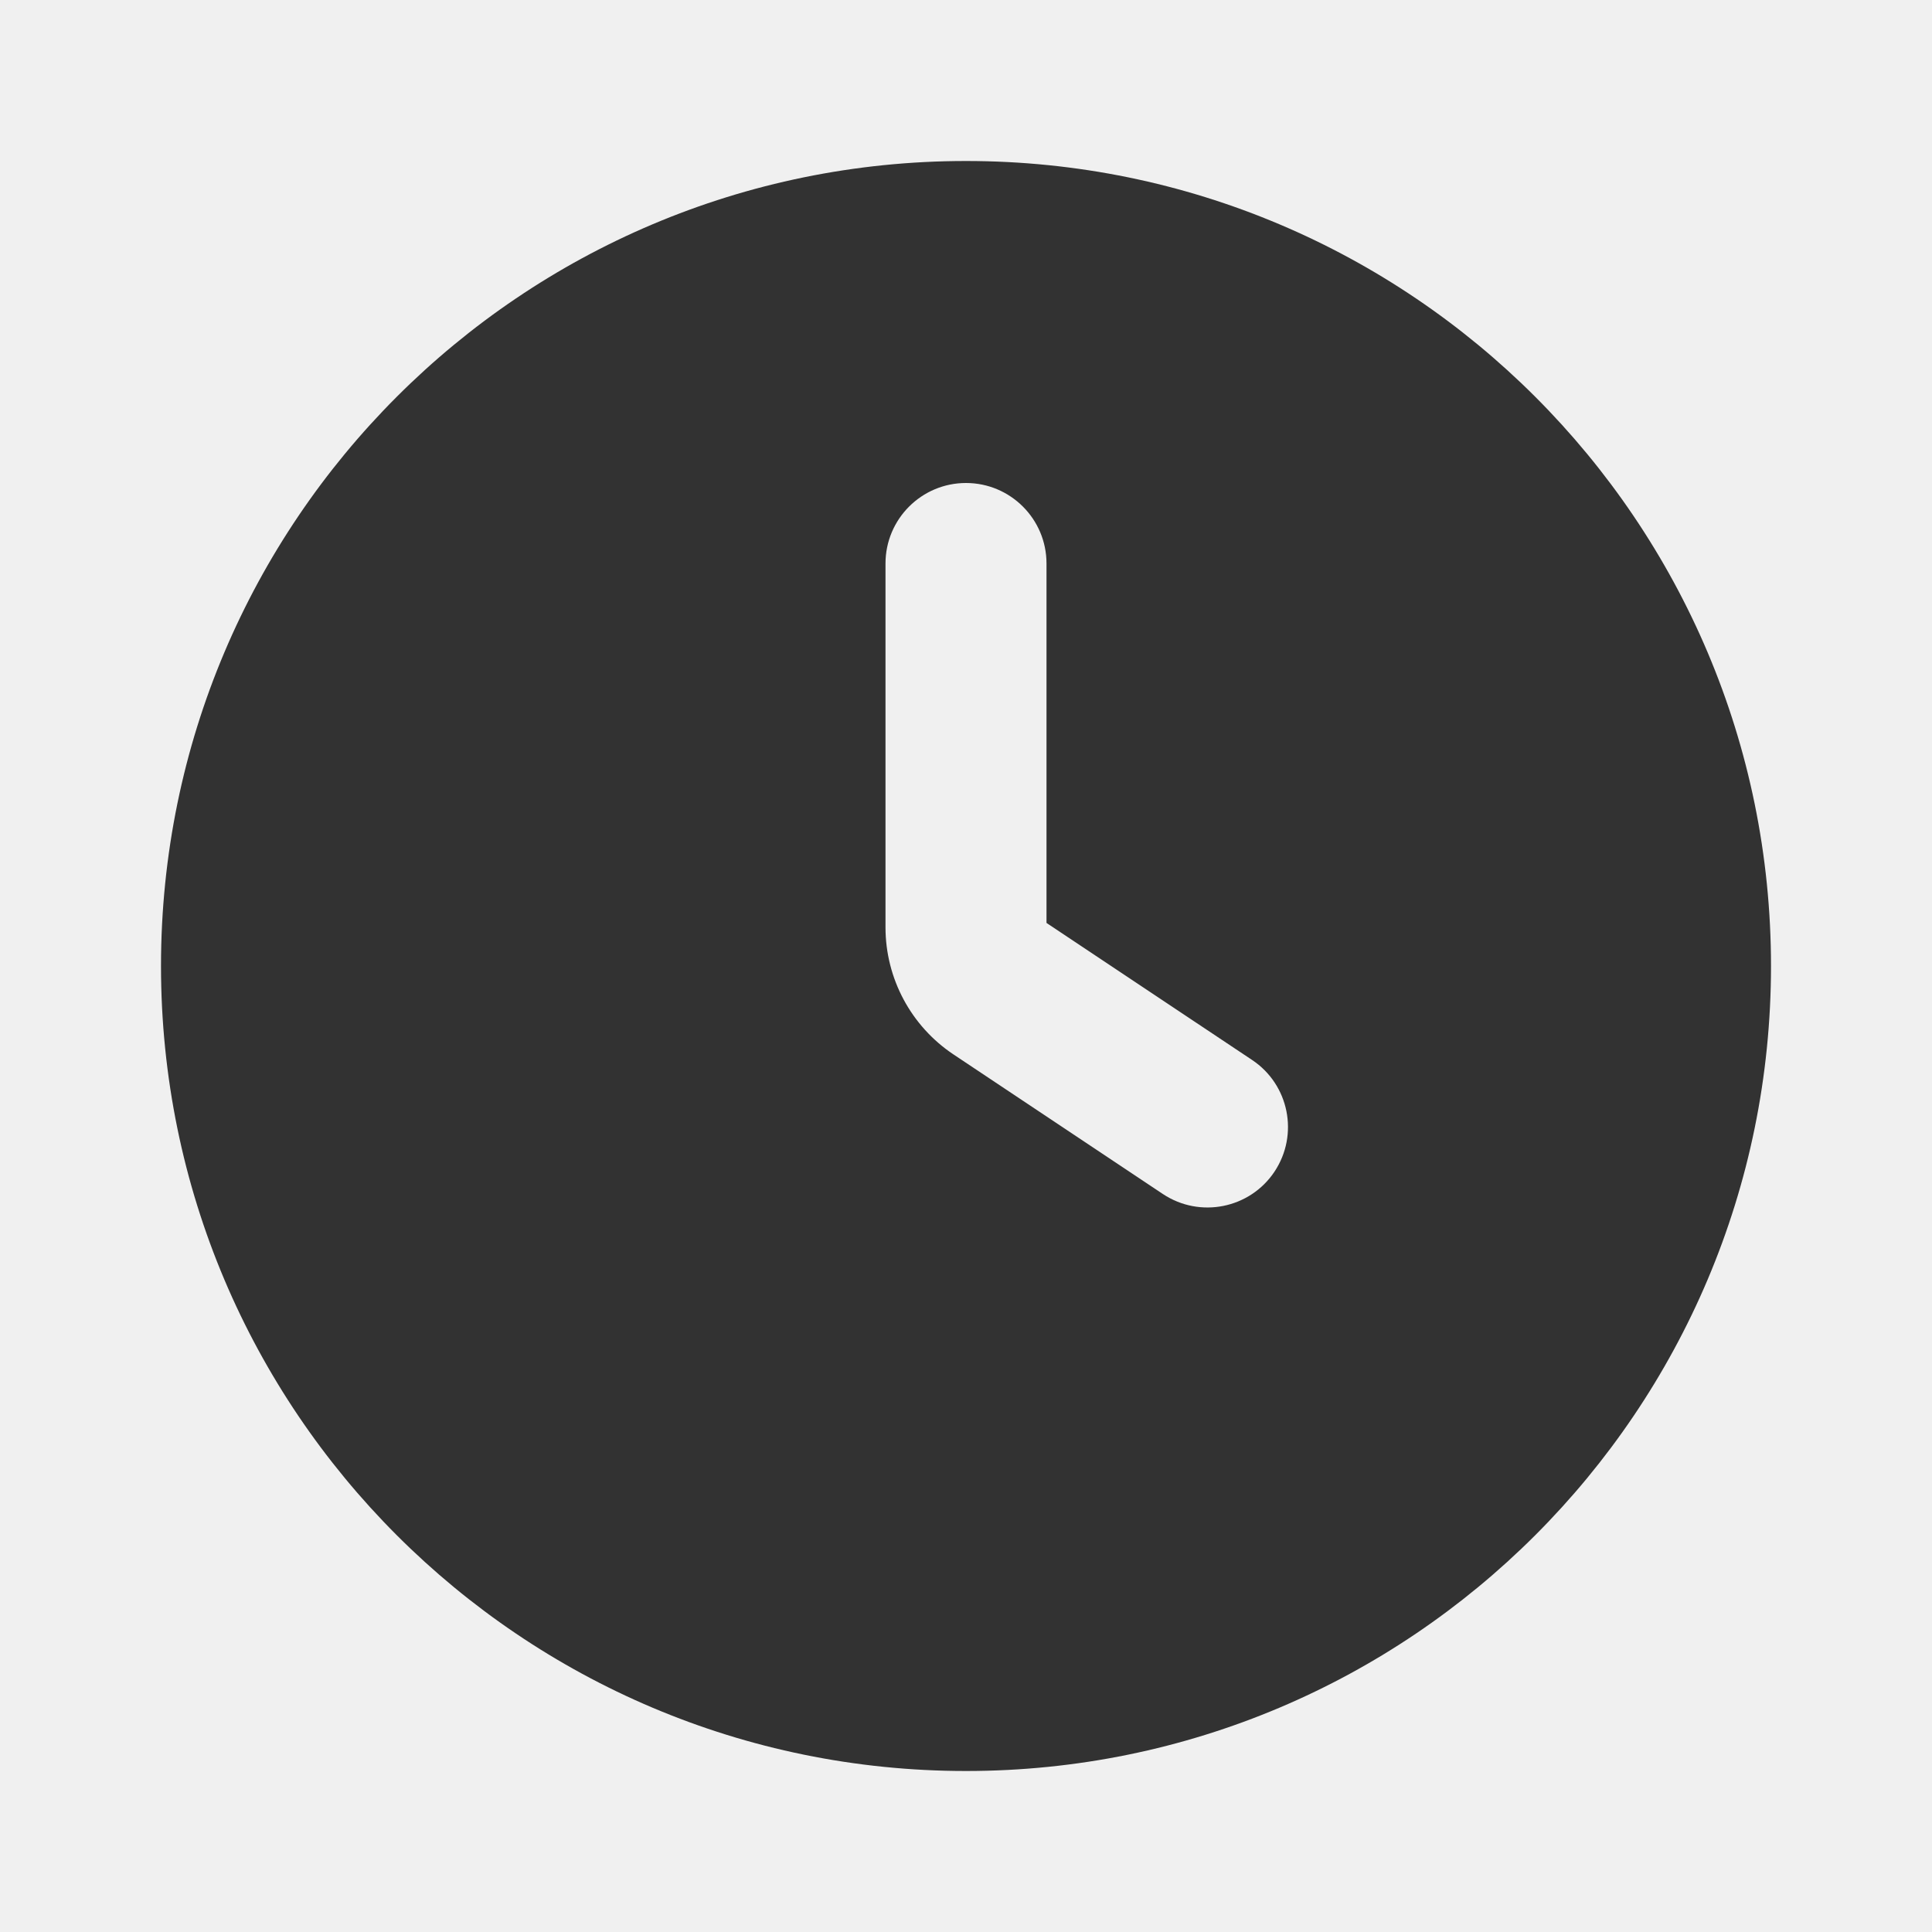
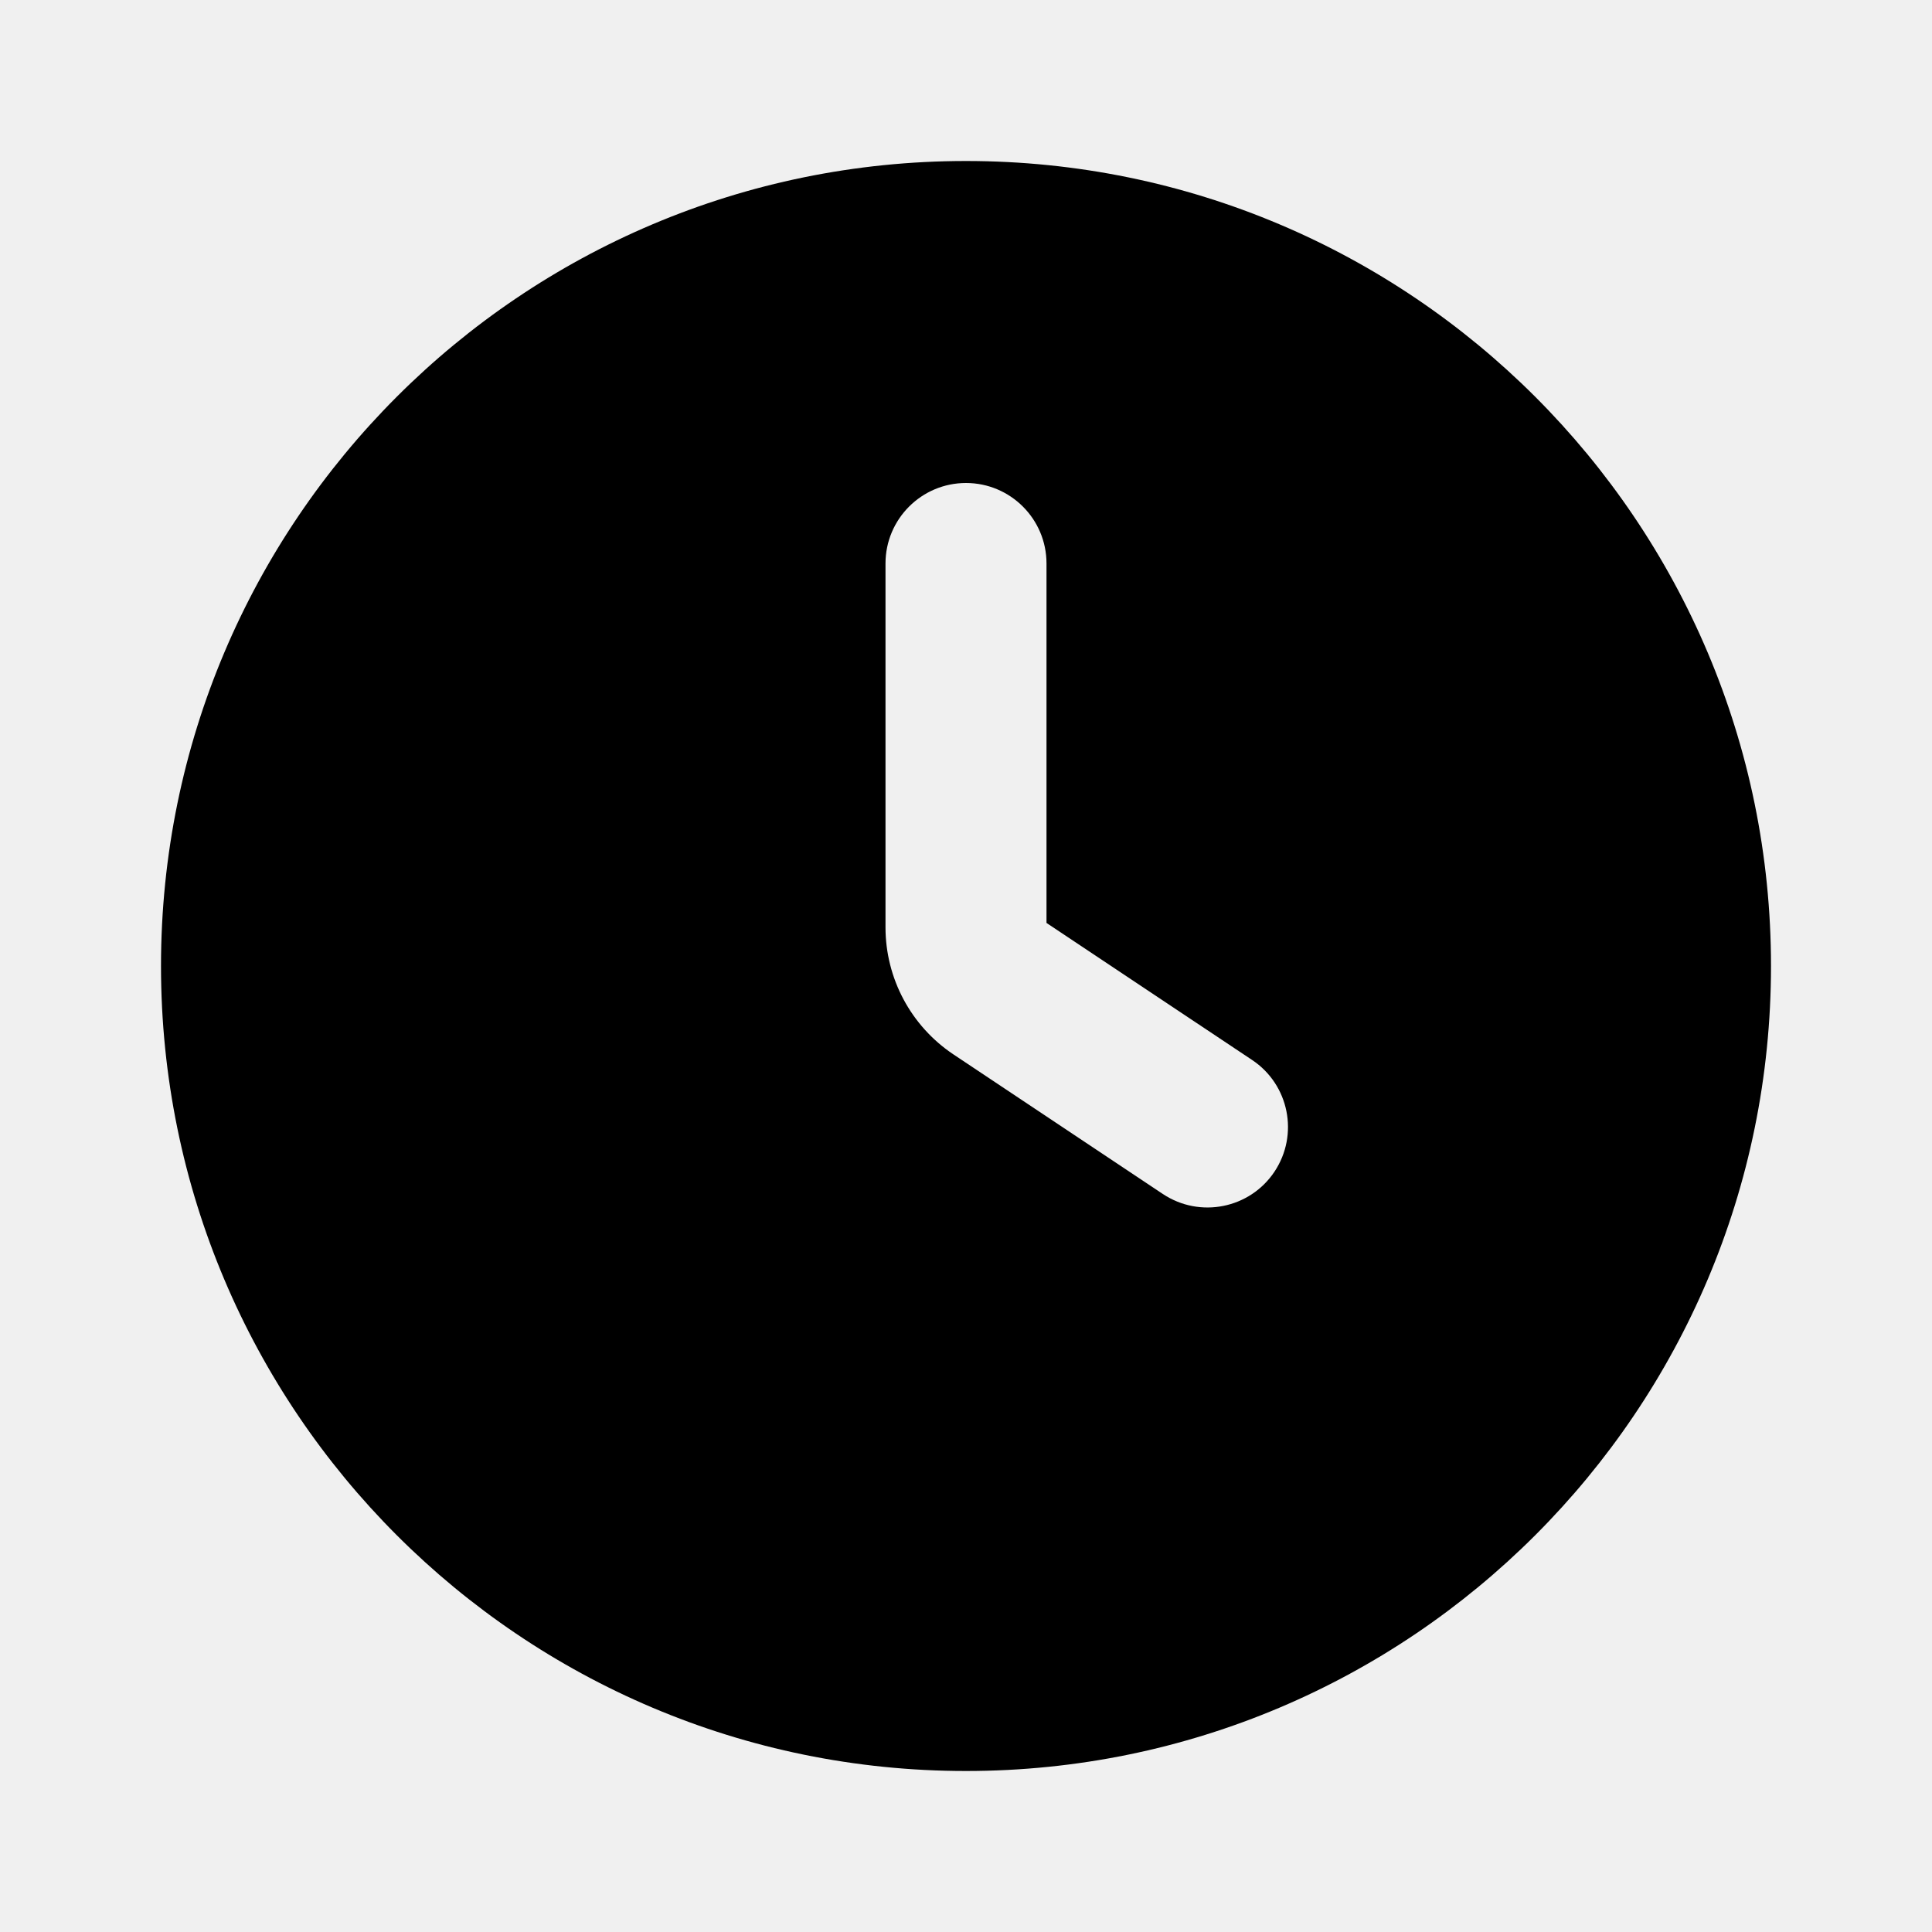
<svg xmlns="http://www.w3.org/2000/svg" width="800px" height="800px" viewBox="0 0 24 24" fill="none">
  <rect width="24" height="24" fill="white" fill-opacity="0.0" />
-   <path fill-rule="evenodd" clip-rule="evenodd" d="M2 12C2 6.477 6.477 2 12 2C17.523 2 22 6.477 22 12C22 17.523 17.523 22 12 22C6.477 22 2 17.523 2 12ZM15.832 14.555C15.526 15.014 14.905 15.138 14.445 14.832L11.845 13.099C11.317 12.747 11 12.154 11 11.52L11 11.5L11 7C11 6.448 11.448 6 12 6C12.552 6 13 6.448 13 7L13 11.465L15.555 13.168C16.014 13.474 16.138 14.095 15.832 14.555Z" fill="#323232" />
+   <path fill-rule="evenodd" clip-rule="evenodd" d="M2 12C2 6.477 6.477 2 12 2C17.523 2 22 6.477 22 12C22 17.523 17.523 22 12 22C6.477 22 2 17.523 2 12ZM15.832 14.555C15.526 15.014 14.905 15.138 14.445 14.832L11.845 13.099C11.317 12.747 11 12.154 11 11.52L11 11.5L11 7C11 6.448 11.448 6 12 6C12.552 6 13 6.448 13 7L13 11.465L15.555 13.168C16.014 13.474 16.138 14.095 15.832 14.555Z" fill="currentColor" />
</svg>
